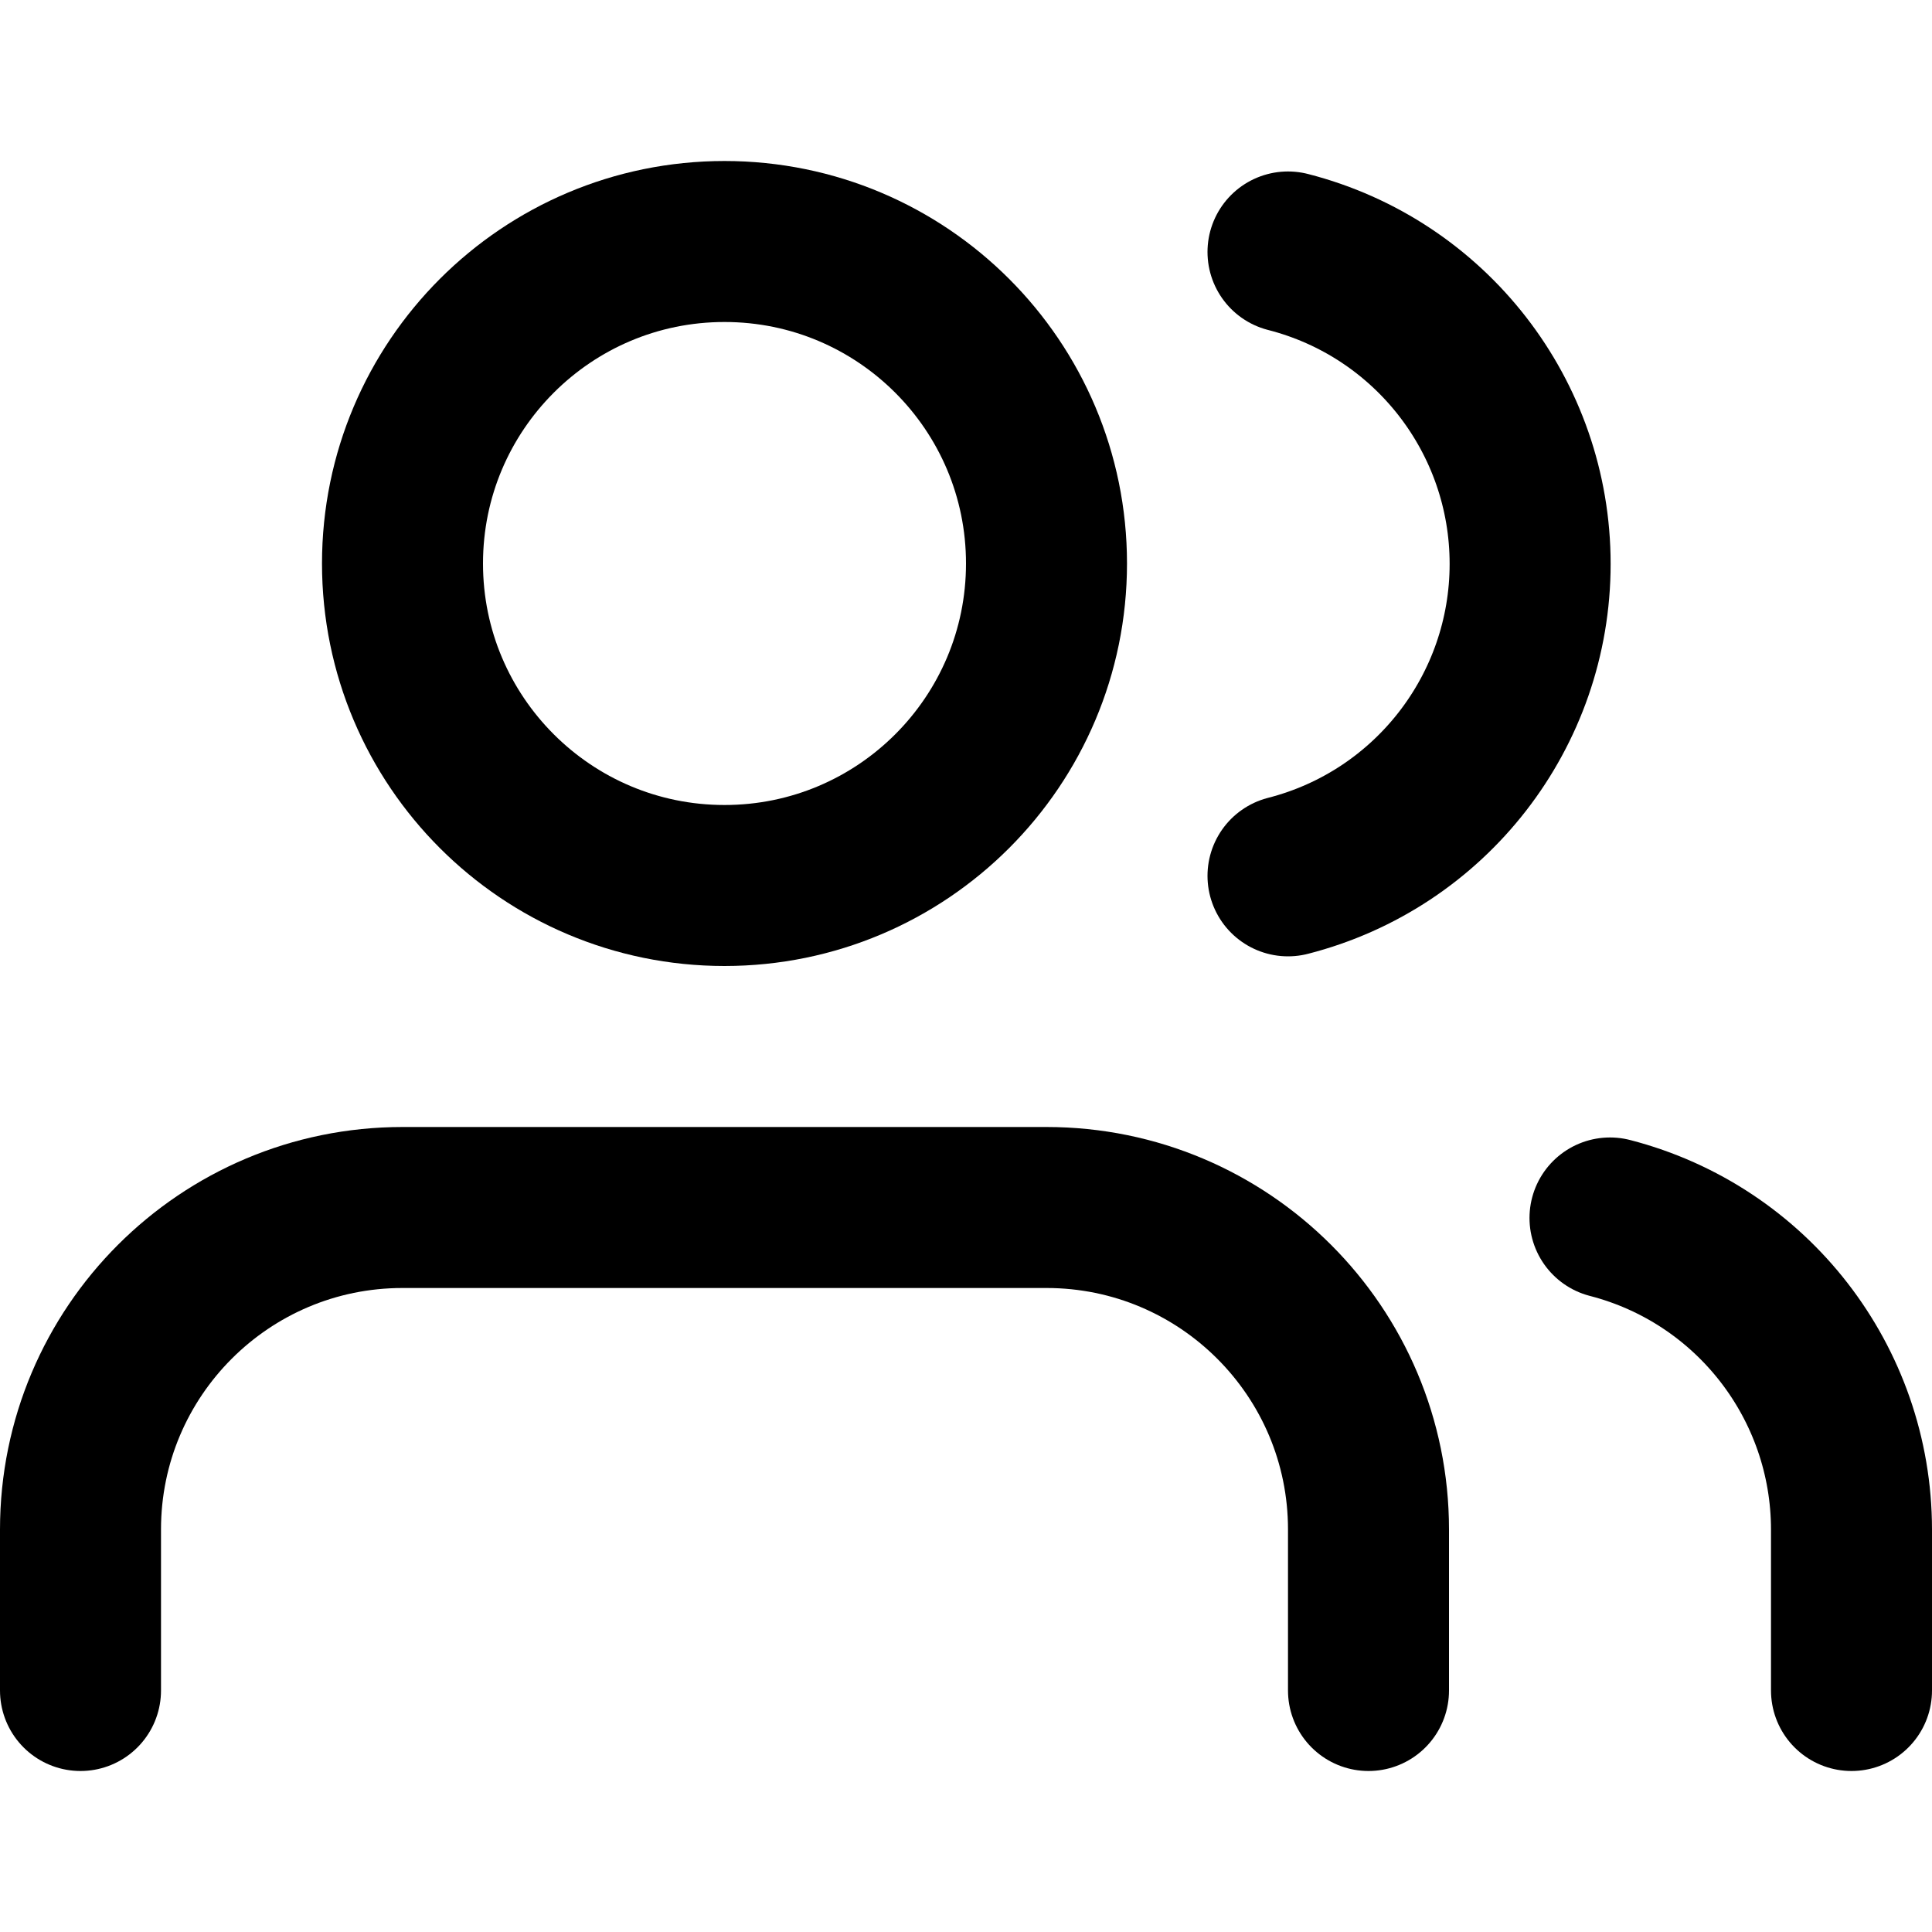
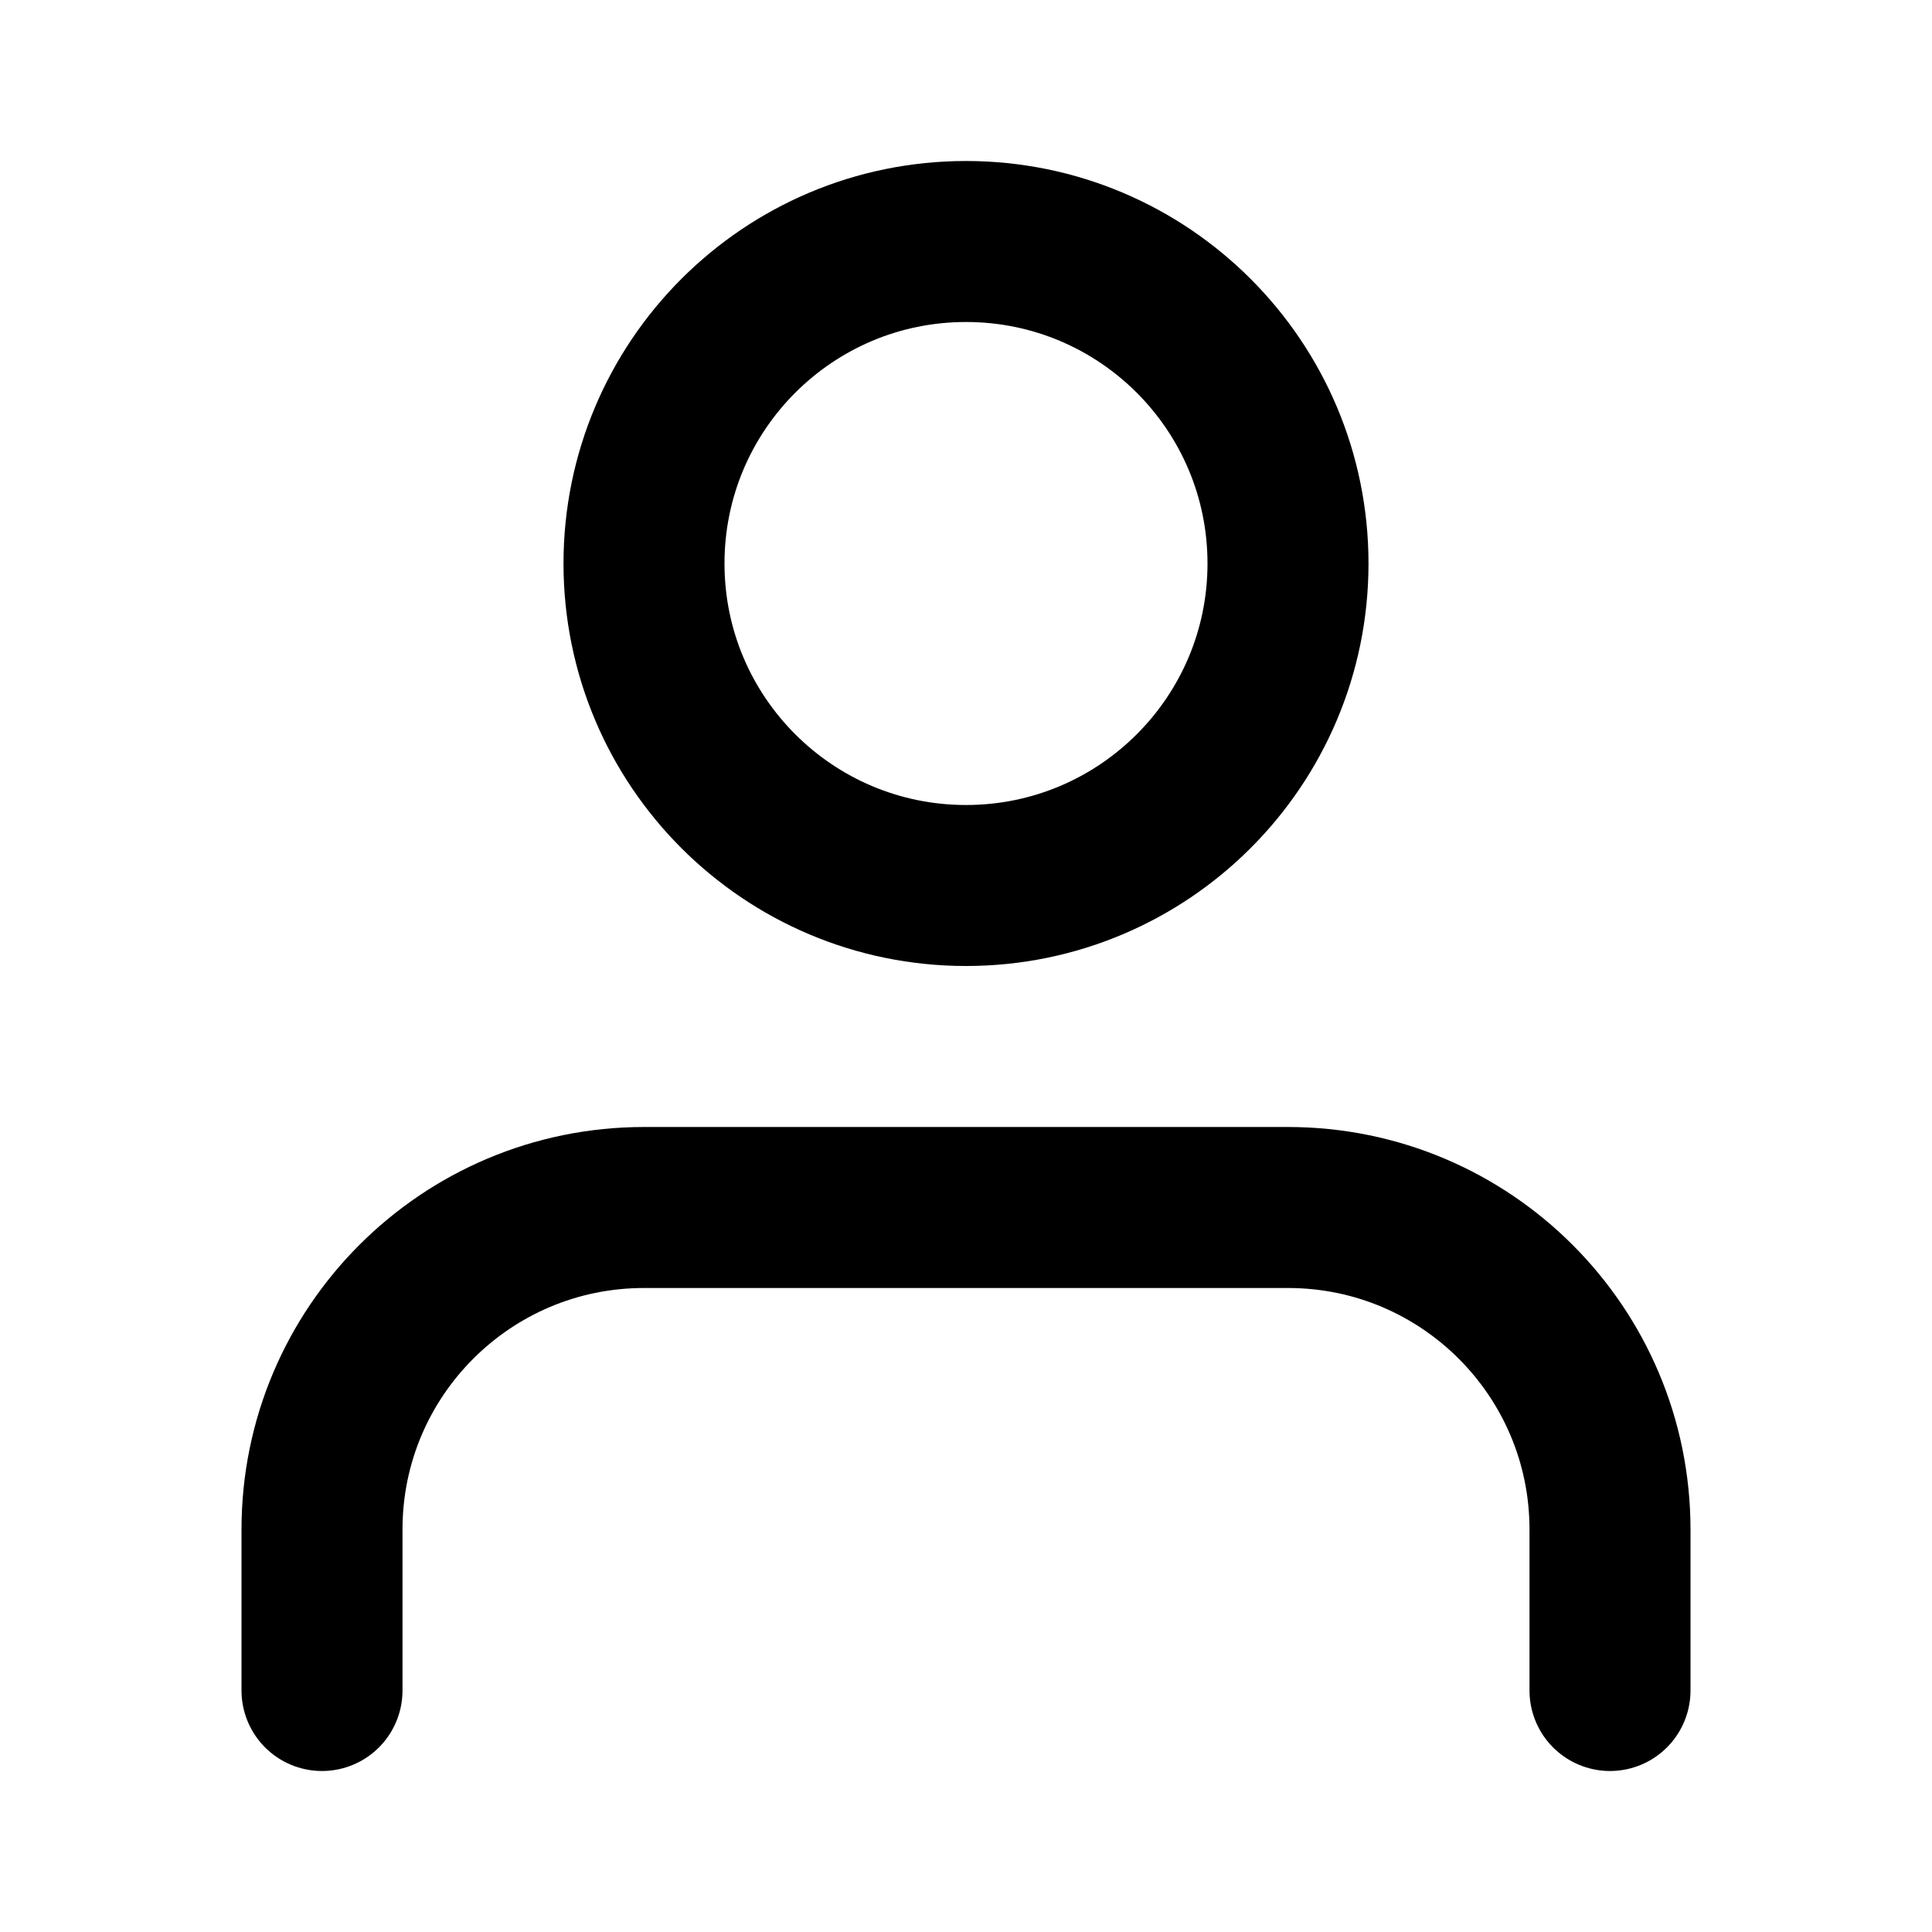
- <svg xmlns="http://www.w3.org/2000/svg" width="24" height="24" viewBox="0 0 24 24" fill="none" stroke="currentColor" stroke-width="2" stroke-linecap="round" stroke-linejoin="round" class="feather feather-users">
-   <path d="M17 21v-2a4 4 0 0 0-4-4H5a4 4 0 0 0-4 4v2" />
-   <circle cx="9" cy="7" r="4" />
-   <path d="M23 21v-2a4 4 0 0 0-3-3.87" />
-   <path d="M16 3.13a4 4 0 0 1 0 7.75" />
+ <svg xmlns="http://www.w3.org/2000/svg" width="24" height="24" viewBox="0 0 24 24" fill="none" stroke="currentColor" stroke-width="2" stroke-linecap="round" stroke-linejoin="round" class="feather feather-user">
+   <path d="M20 21v-2a4 4 0 0 0-4-4H8a4 4 0 0 0-4 4v2" />
+   <circle cx="12" cy="7" r="4" />
</svg>
